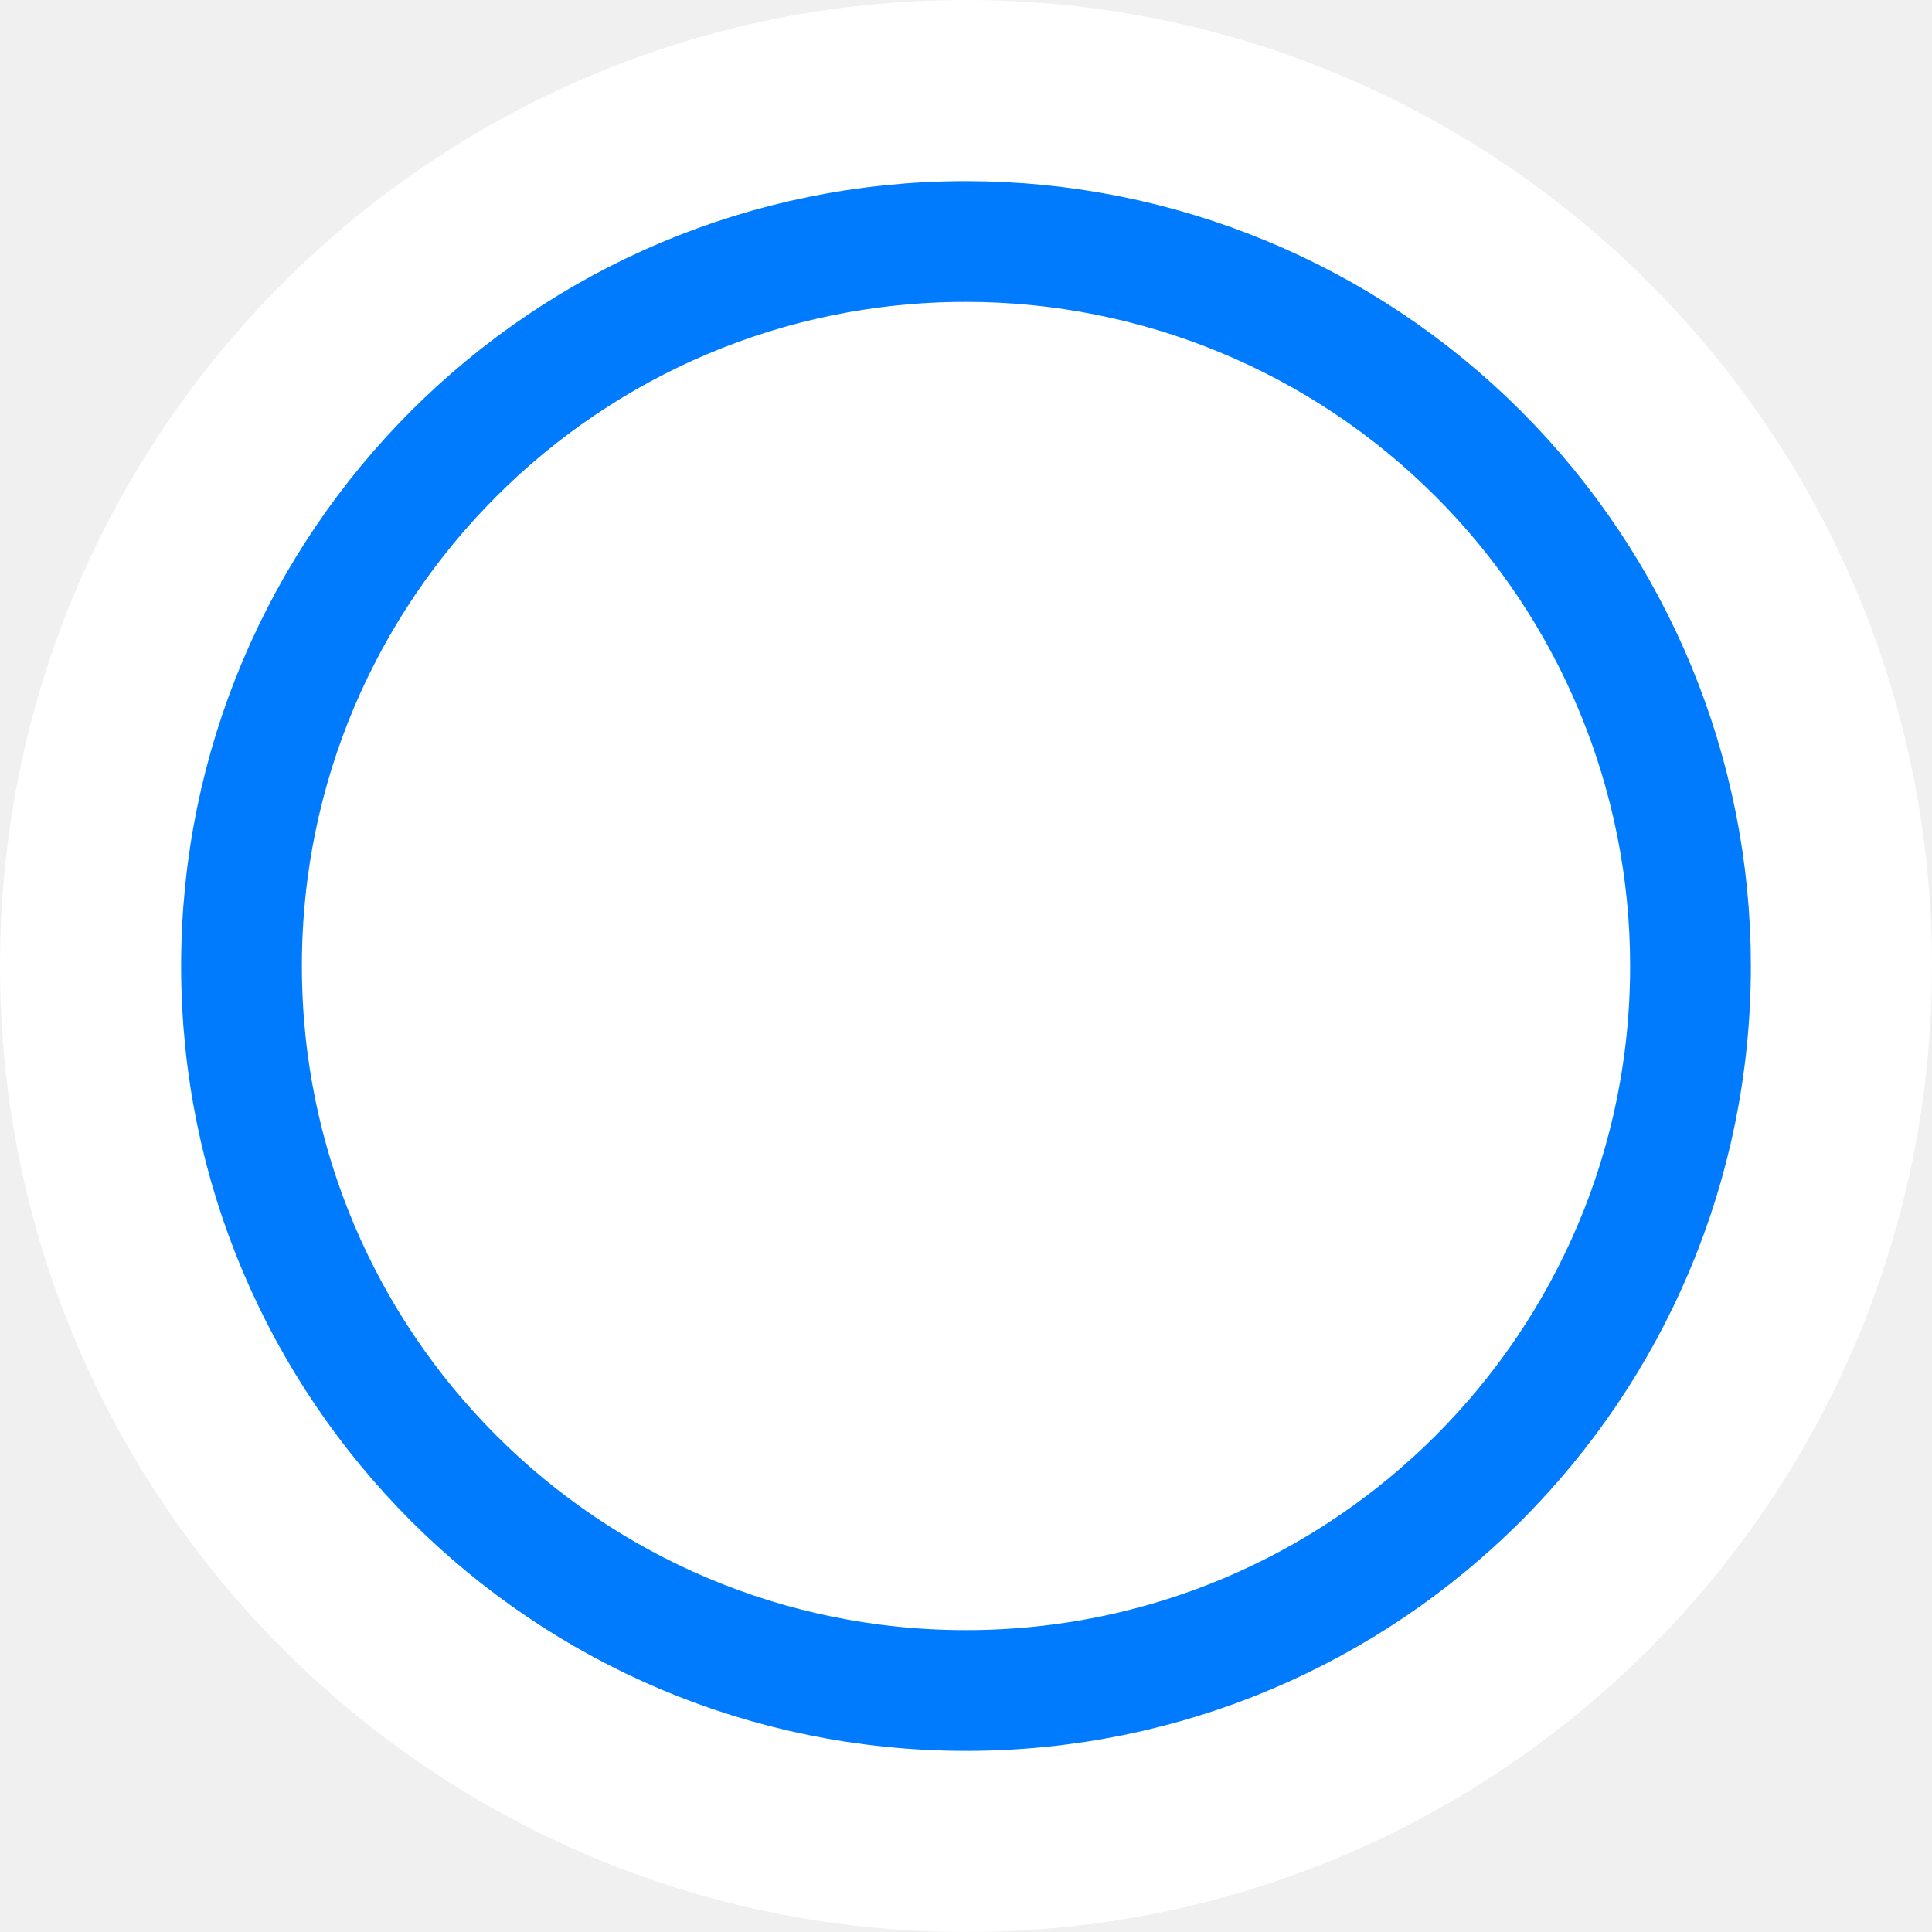
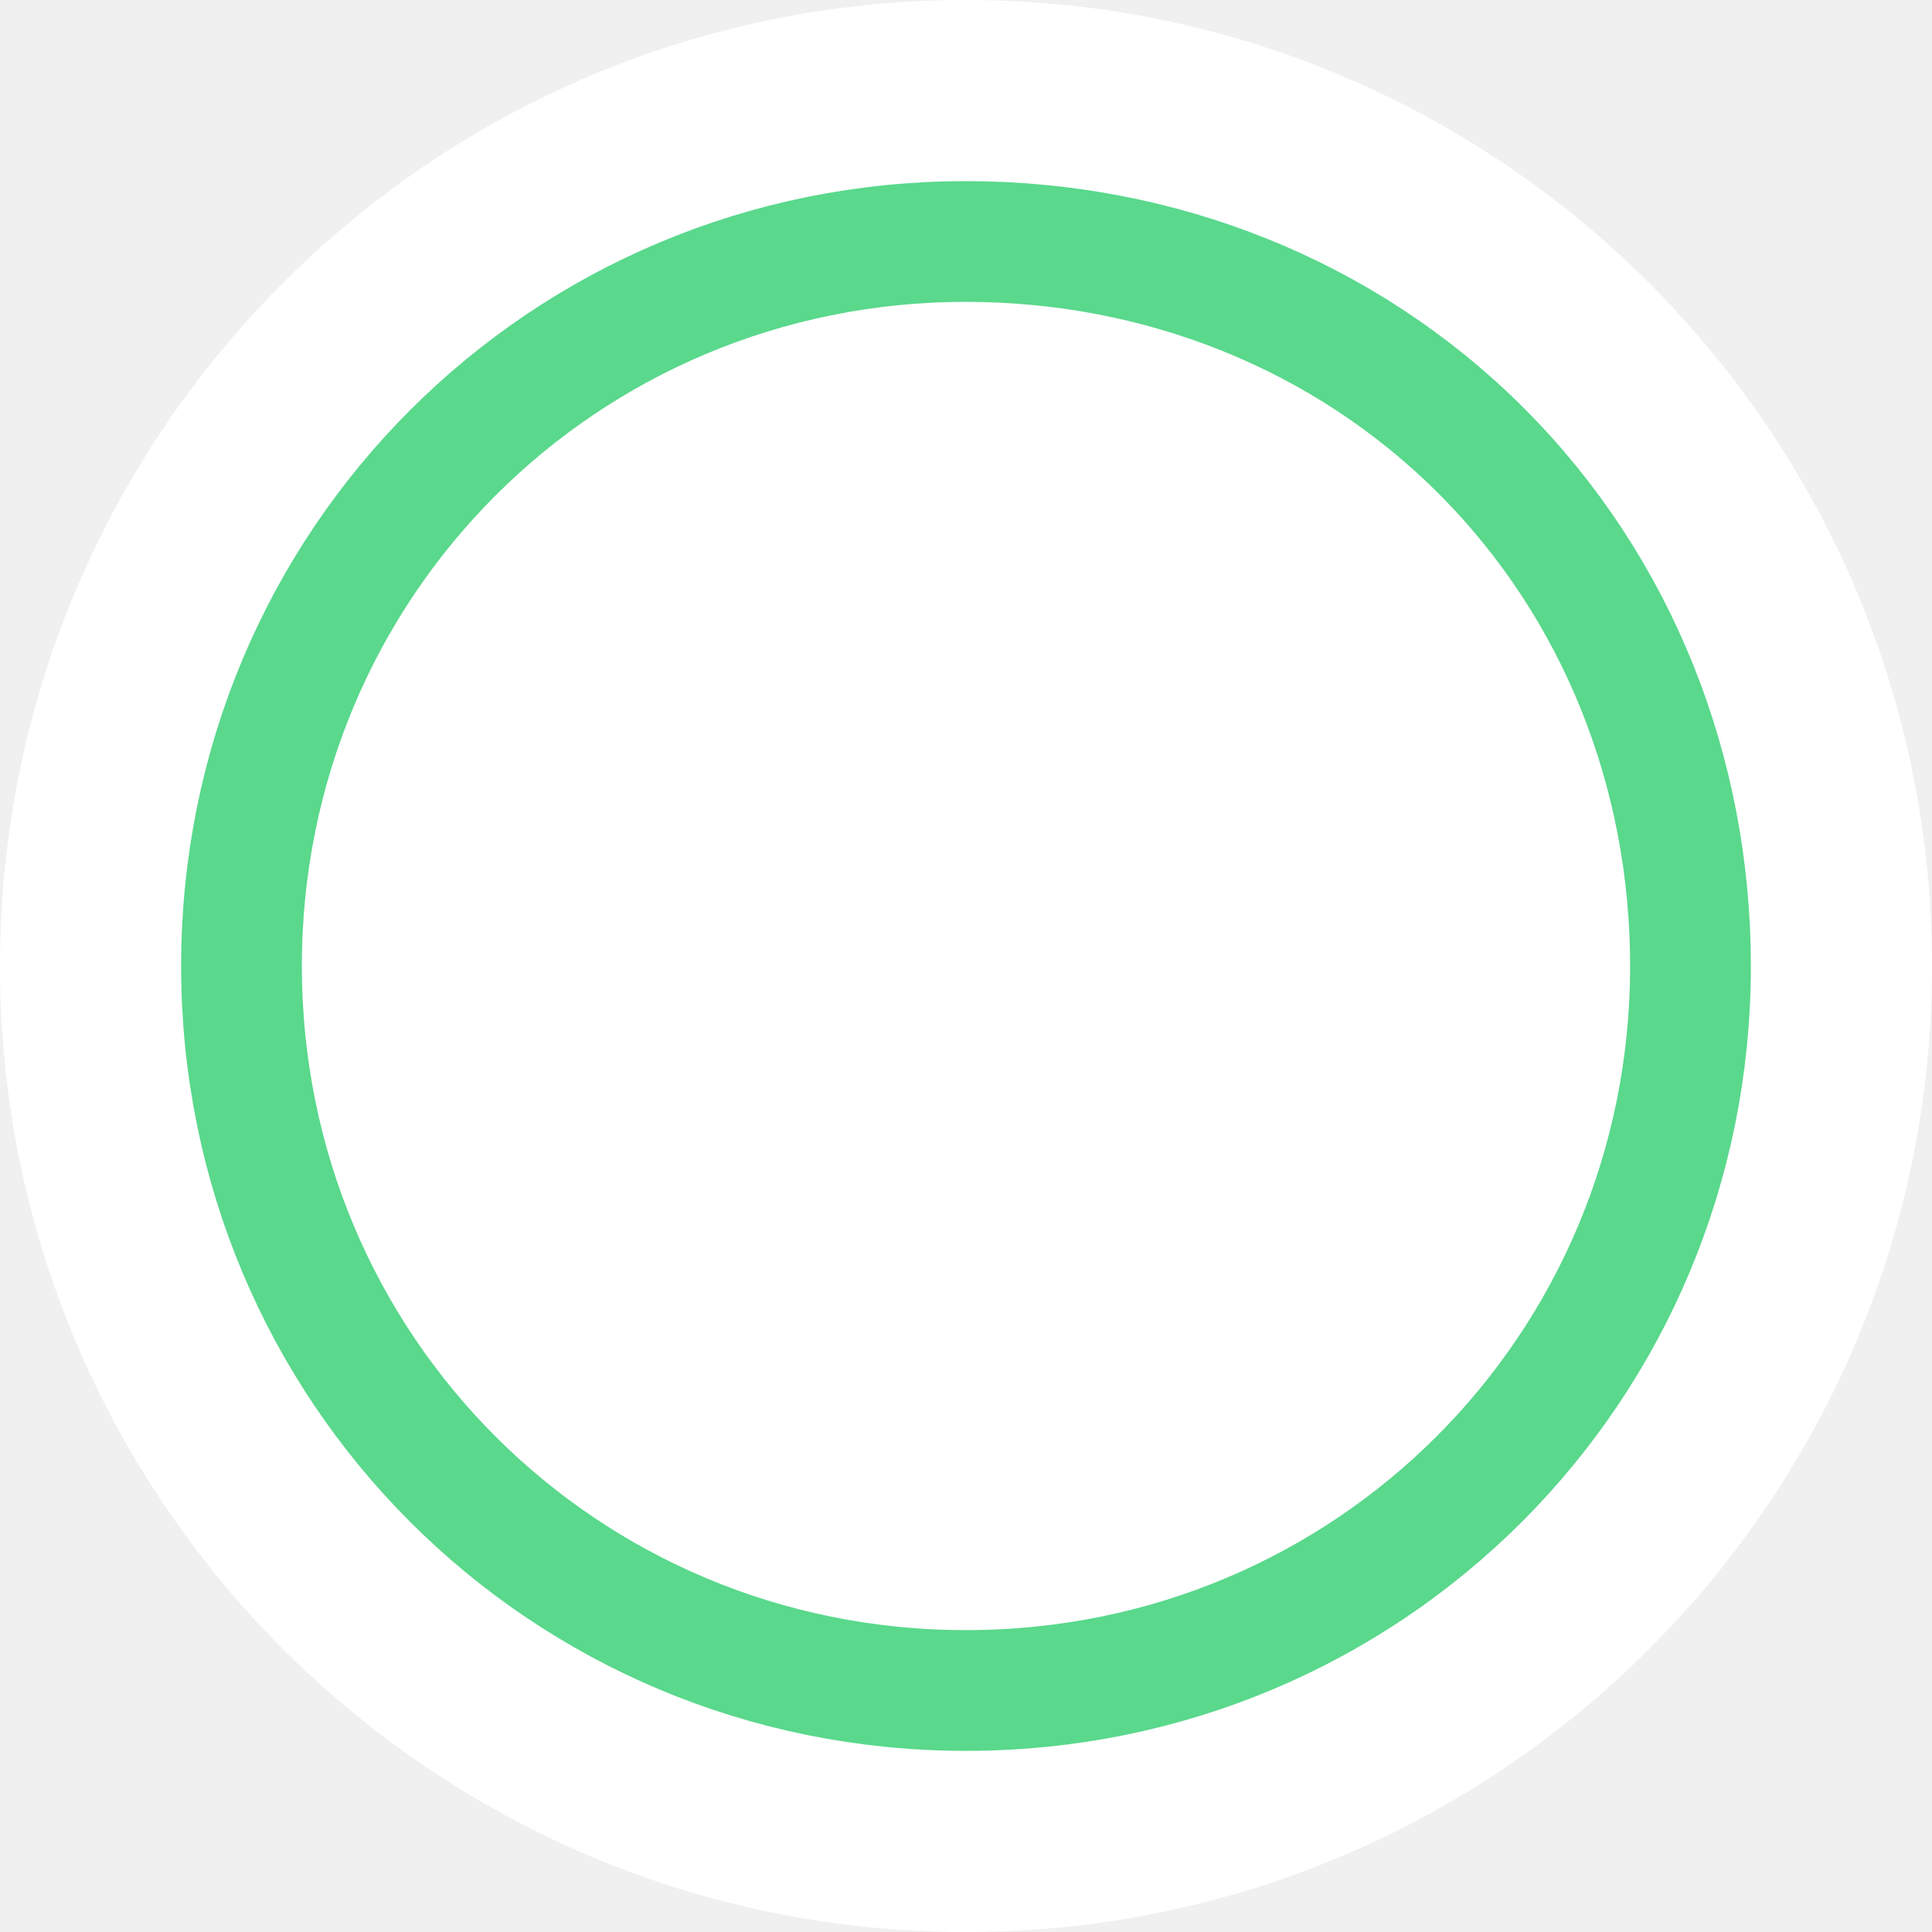
- <svg xmlns="http://www.w3.org/2000/svg" version="1.1" id="Layer_1" x="0px" y="0px" width="24px" height="24px" viewBox="0 0 24 24" enable-background="new 0 0 24 24" xml:space="preserve">
+ <svg xmlns="http://www.w3.org/2000/svg" version="1.1" id="Layer_1" x="0px" y="0px" viewBox="0 0 24 24" style="enable-background:new 0 0 24 24;" xml:space="preserve">
+   <style type="text/css">
+ 	.st0{fill-rule:evenodd;clip-rule:evenodd;fill:#FFFFFF;}
+ 	.st1{fill:#FFFFFF;stroke:#5AD88C;stroke-width:1.5;}
+ </style>
  <g id="Top-BarTheme-Copy">
-     <circle id="Oval" fill="#FFFFFF" cx="12" cy="12" r="12" />
-     <path id="Path_18926" fill="#FFFFFF" stroke="#007BFE" stroke-width="1.5" d="M12,3c-4.971,0-9,4.029-9,9s4.029,9,9,9s9-4.029,9-9   c0-2.387-0.948-4.676-2.637-6.364C16.676,3.948,14.387,3,12,3z" />
+     <circle id="Oval" class="st0" cx="12" cy="12" r="12" />
+     <path id="Path_18926" class="st1" d="M12,3c-5,0-9,4-9,9s4,9,9,9s9-4,9-9c0-2.4-0.9-4.7-2.6-6.4S14.4,3,12,3z" />
  </g>
</svg>
